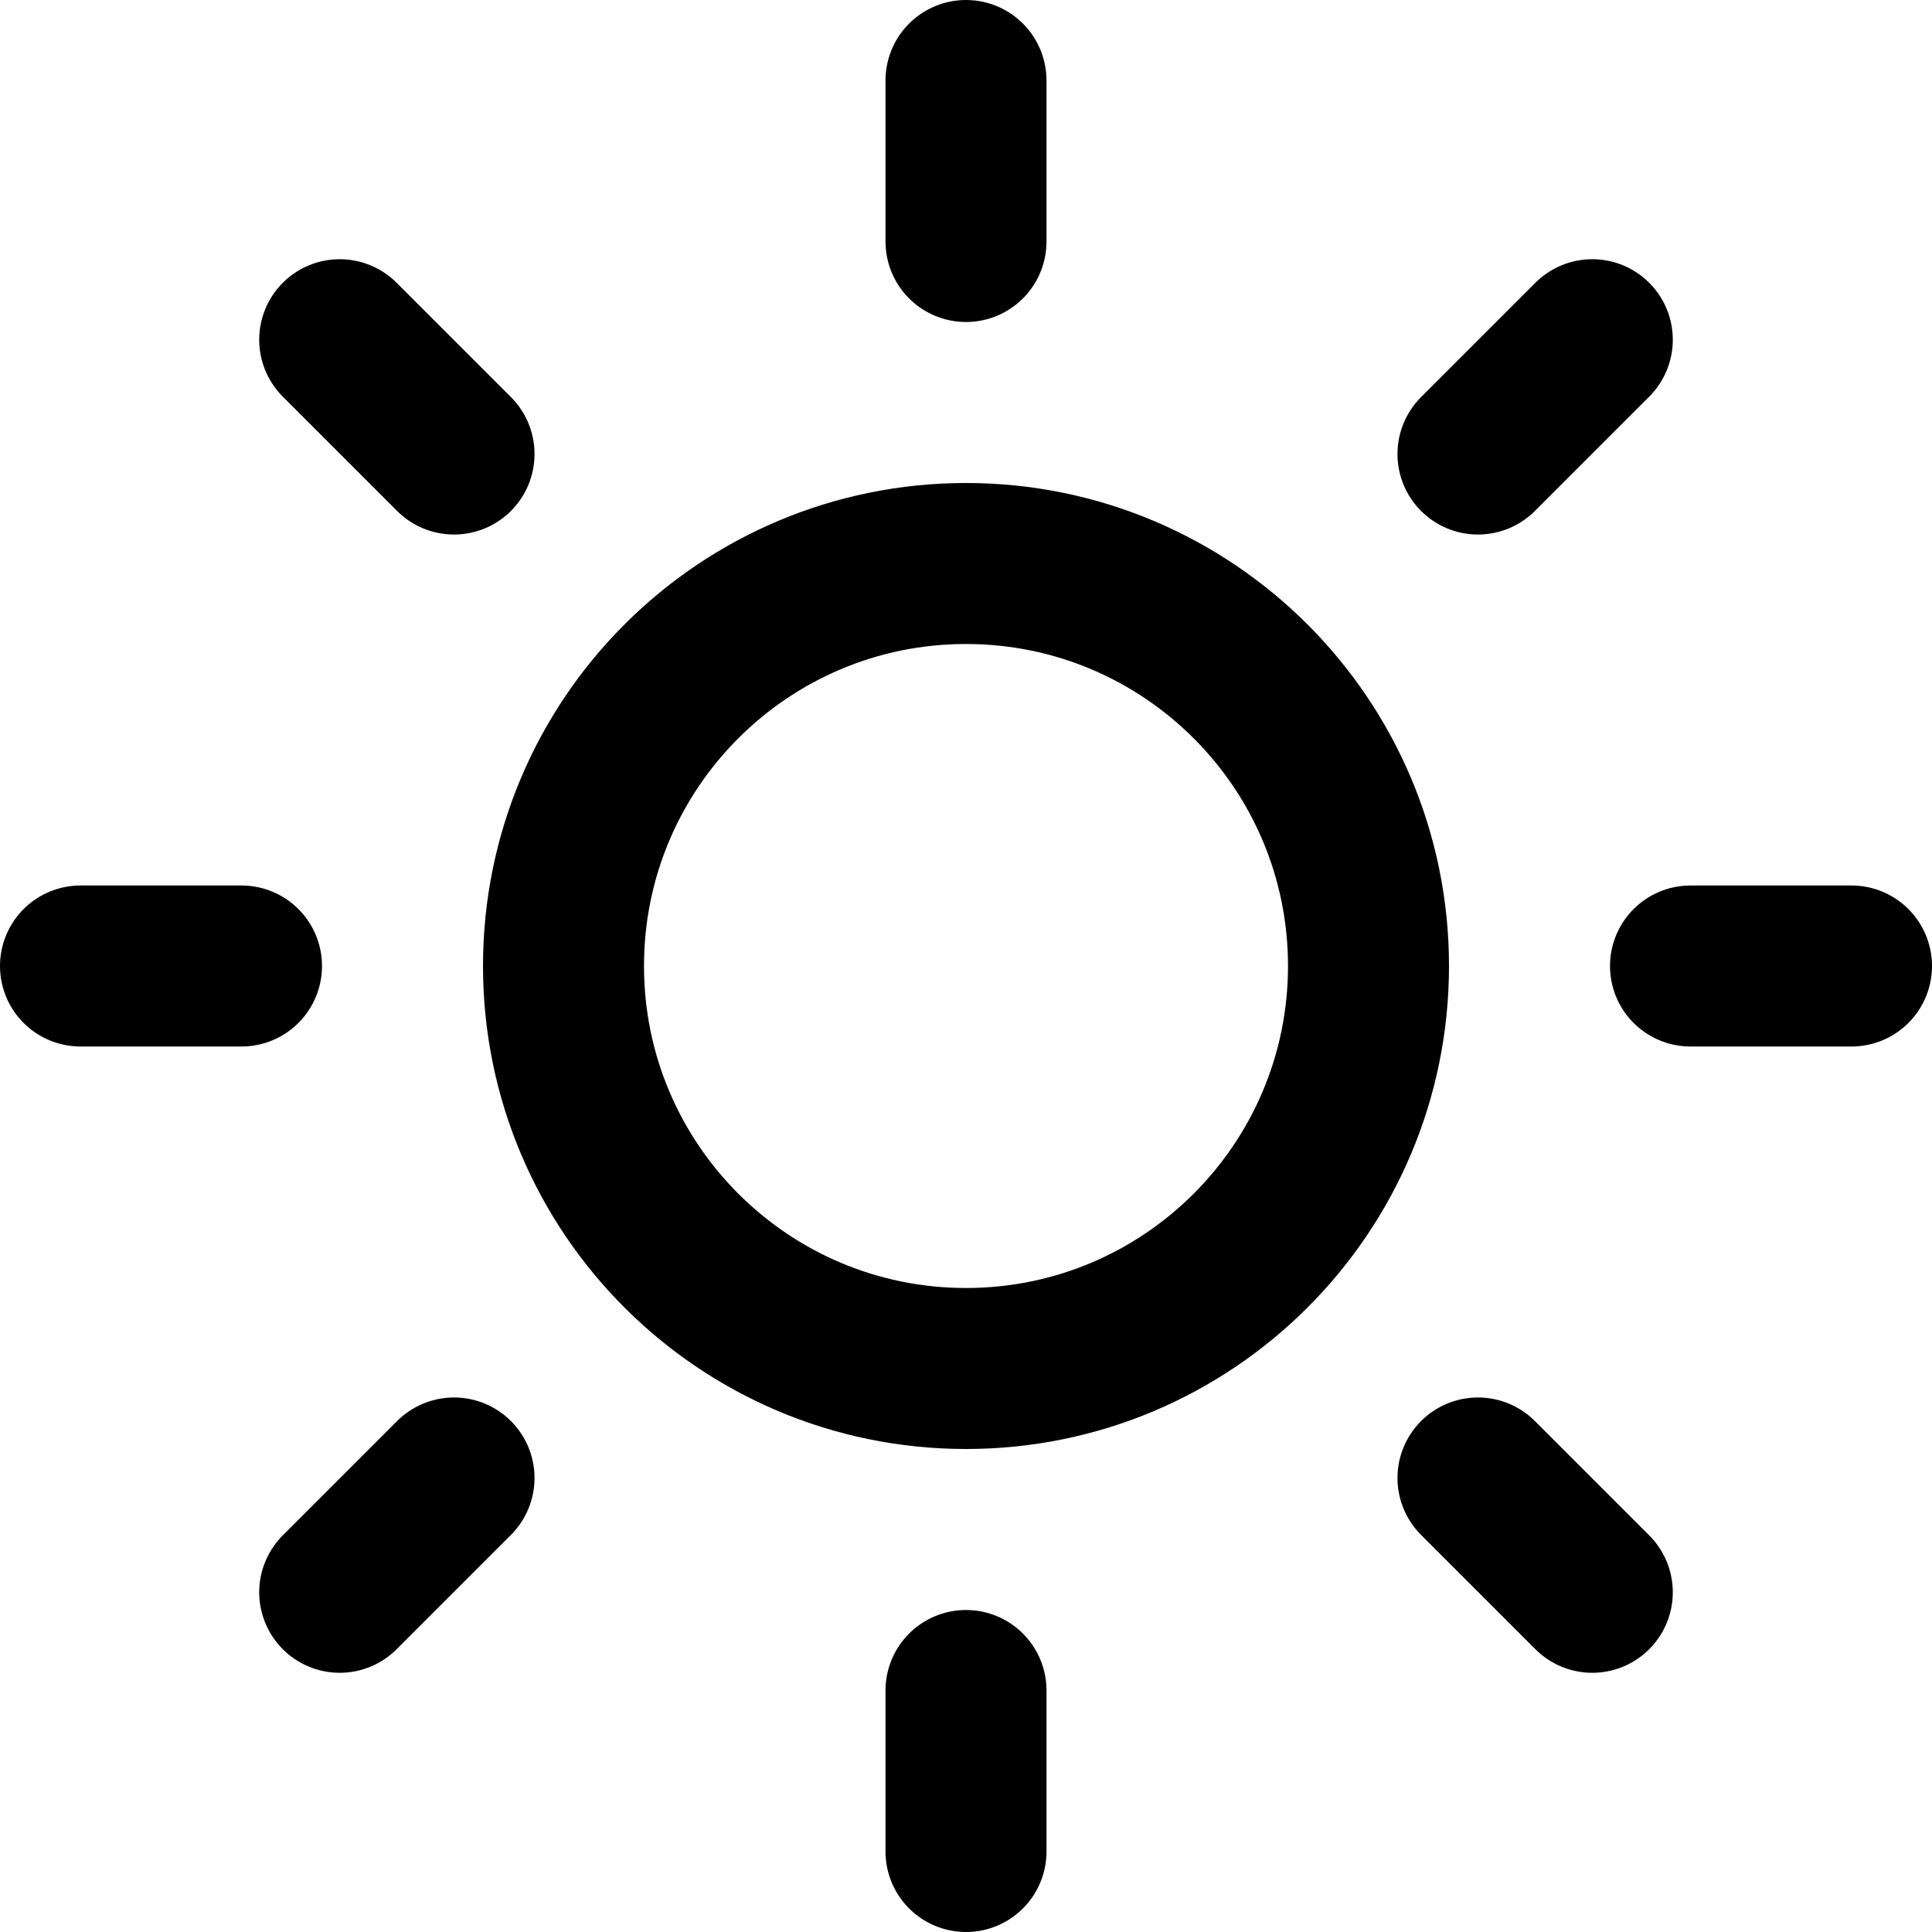
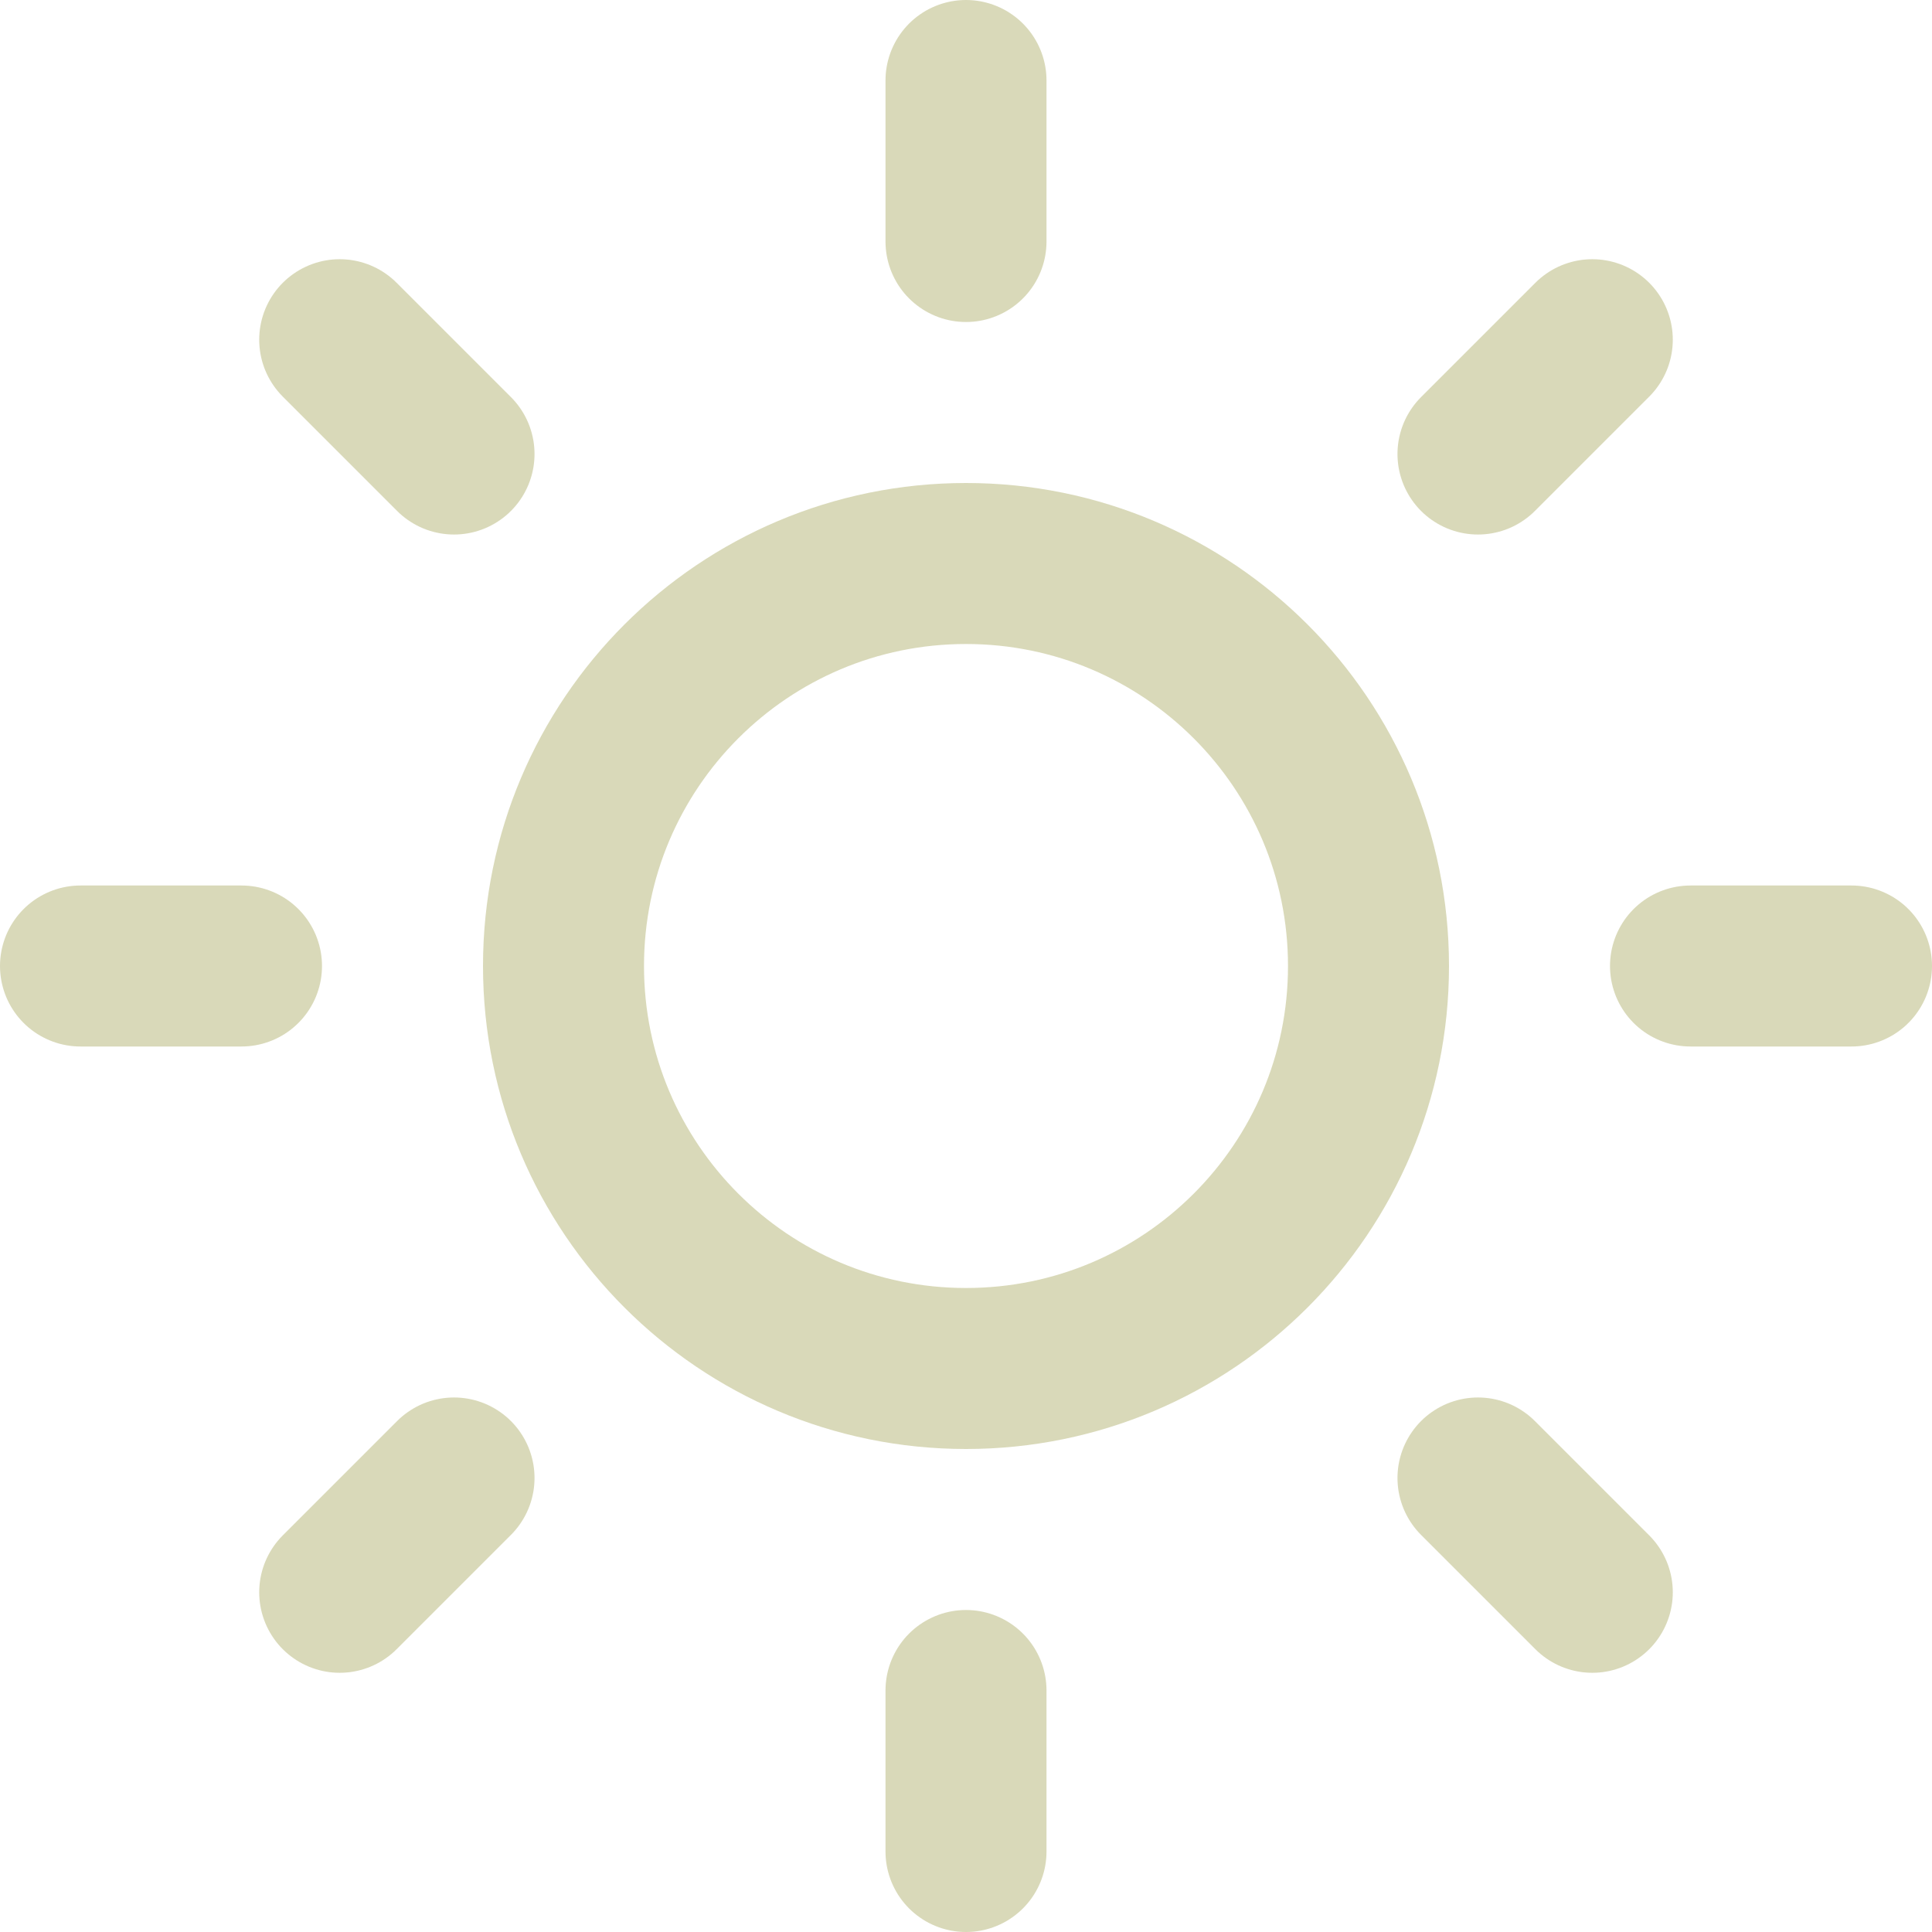
- <svg xmlns="http://www.w3.org/2000/svg" width="24" height="24" viewBox="0 0 24 24" fill="none" stroke="currentColor" stroke-width="2" stroke-linecap="round" stroke-linejoin="round" class="feather feather-sun">
+ <svg xmlns="http://www.w3.org/2000/svg" width="24" height="24" viewBox="0 0 24 24" fill="none" stroke="#d9d9b9" stroke-width="2" stroke-linecap="round" stroke-linejoin="round" class="feather feather-sun">
  <circle cx="12" cy="12" r="5" />
  <line x1="12" y1="1" x2="12" y2="3" />
  <line x1="12" y1="21" x2="12" y2="23" />
  <line x1="4.22" y1="4.22" x2="5.64" y2="5.64" />
  <line x1="18.36" y1="18.36" x2="19.78" y2="19.78" />
  <line x1="1" y1="12" x2="3" y2="12" />
  <line x1="21" y1="12" x2="23" y2="12" />
  <line x1="4.22" y1="19.78" x2="5.64" y2="18.36" />
  <line x1="18.36" y1="5.64" x2="19.78" y2="4.22" />
</svg>
